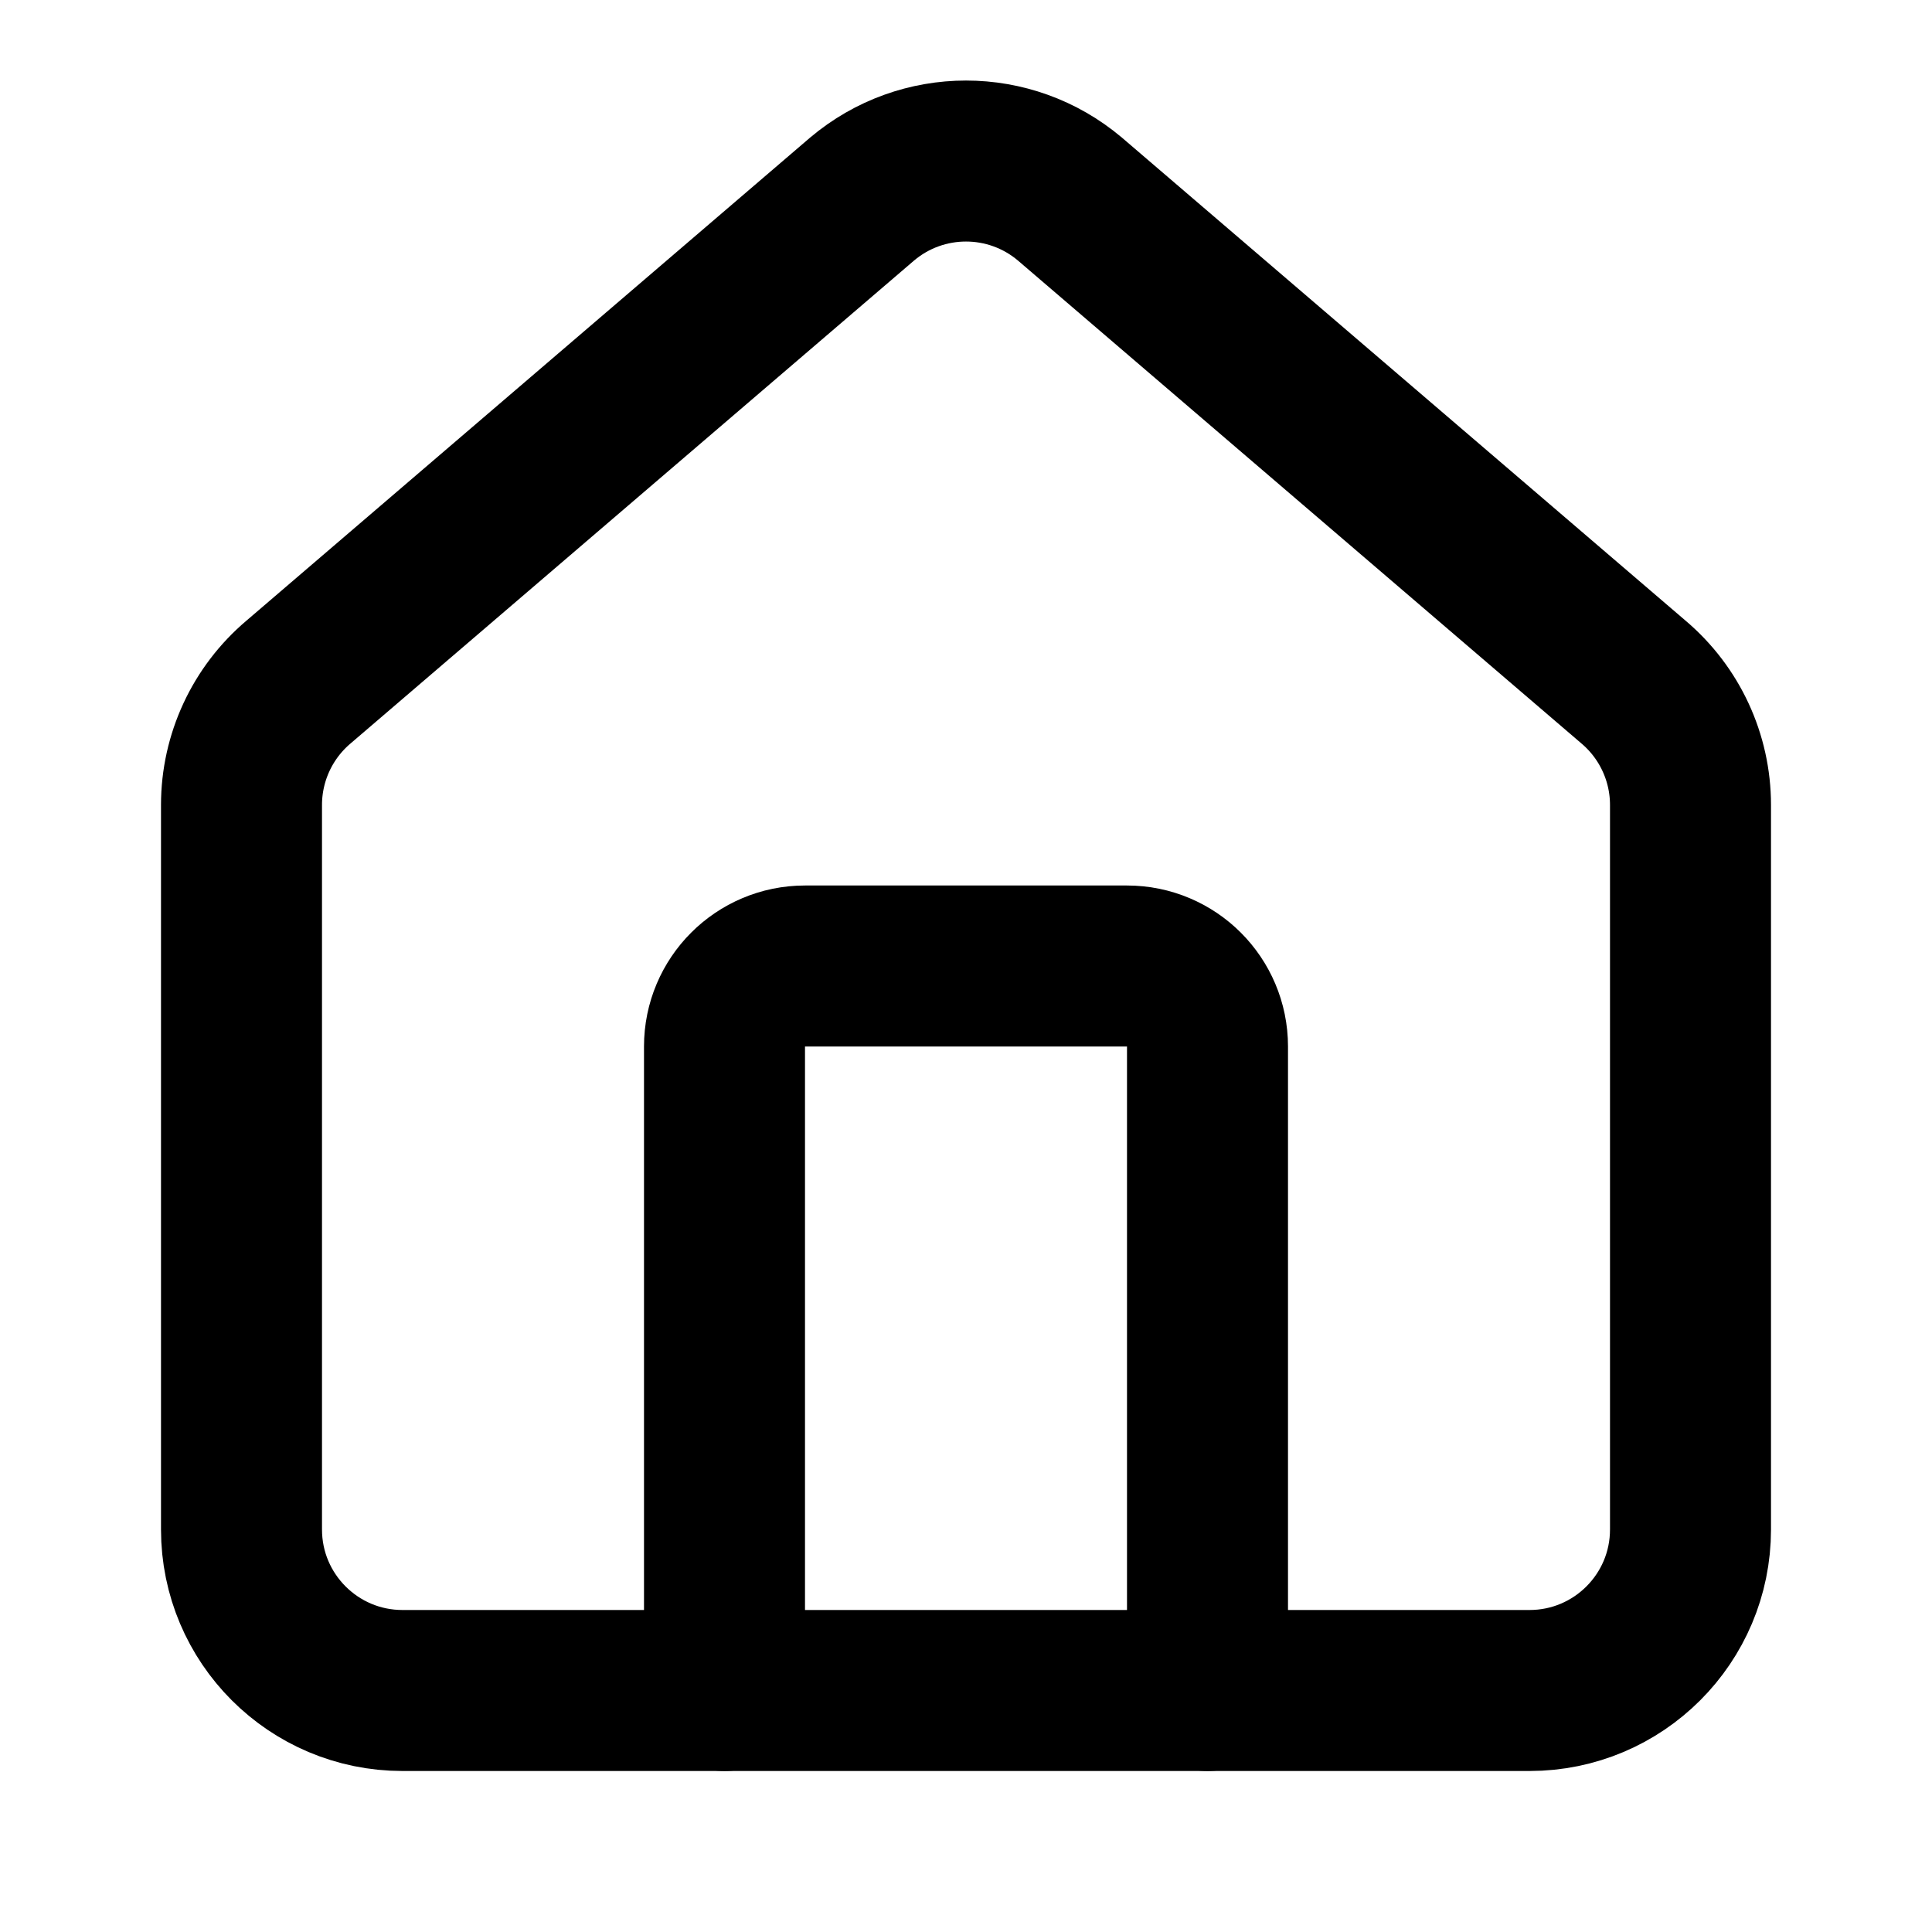
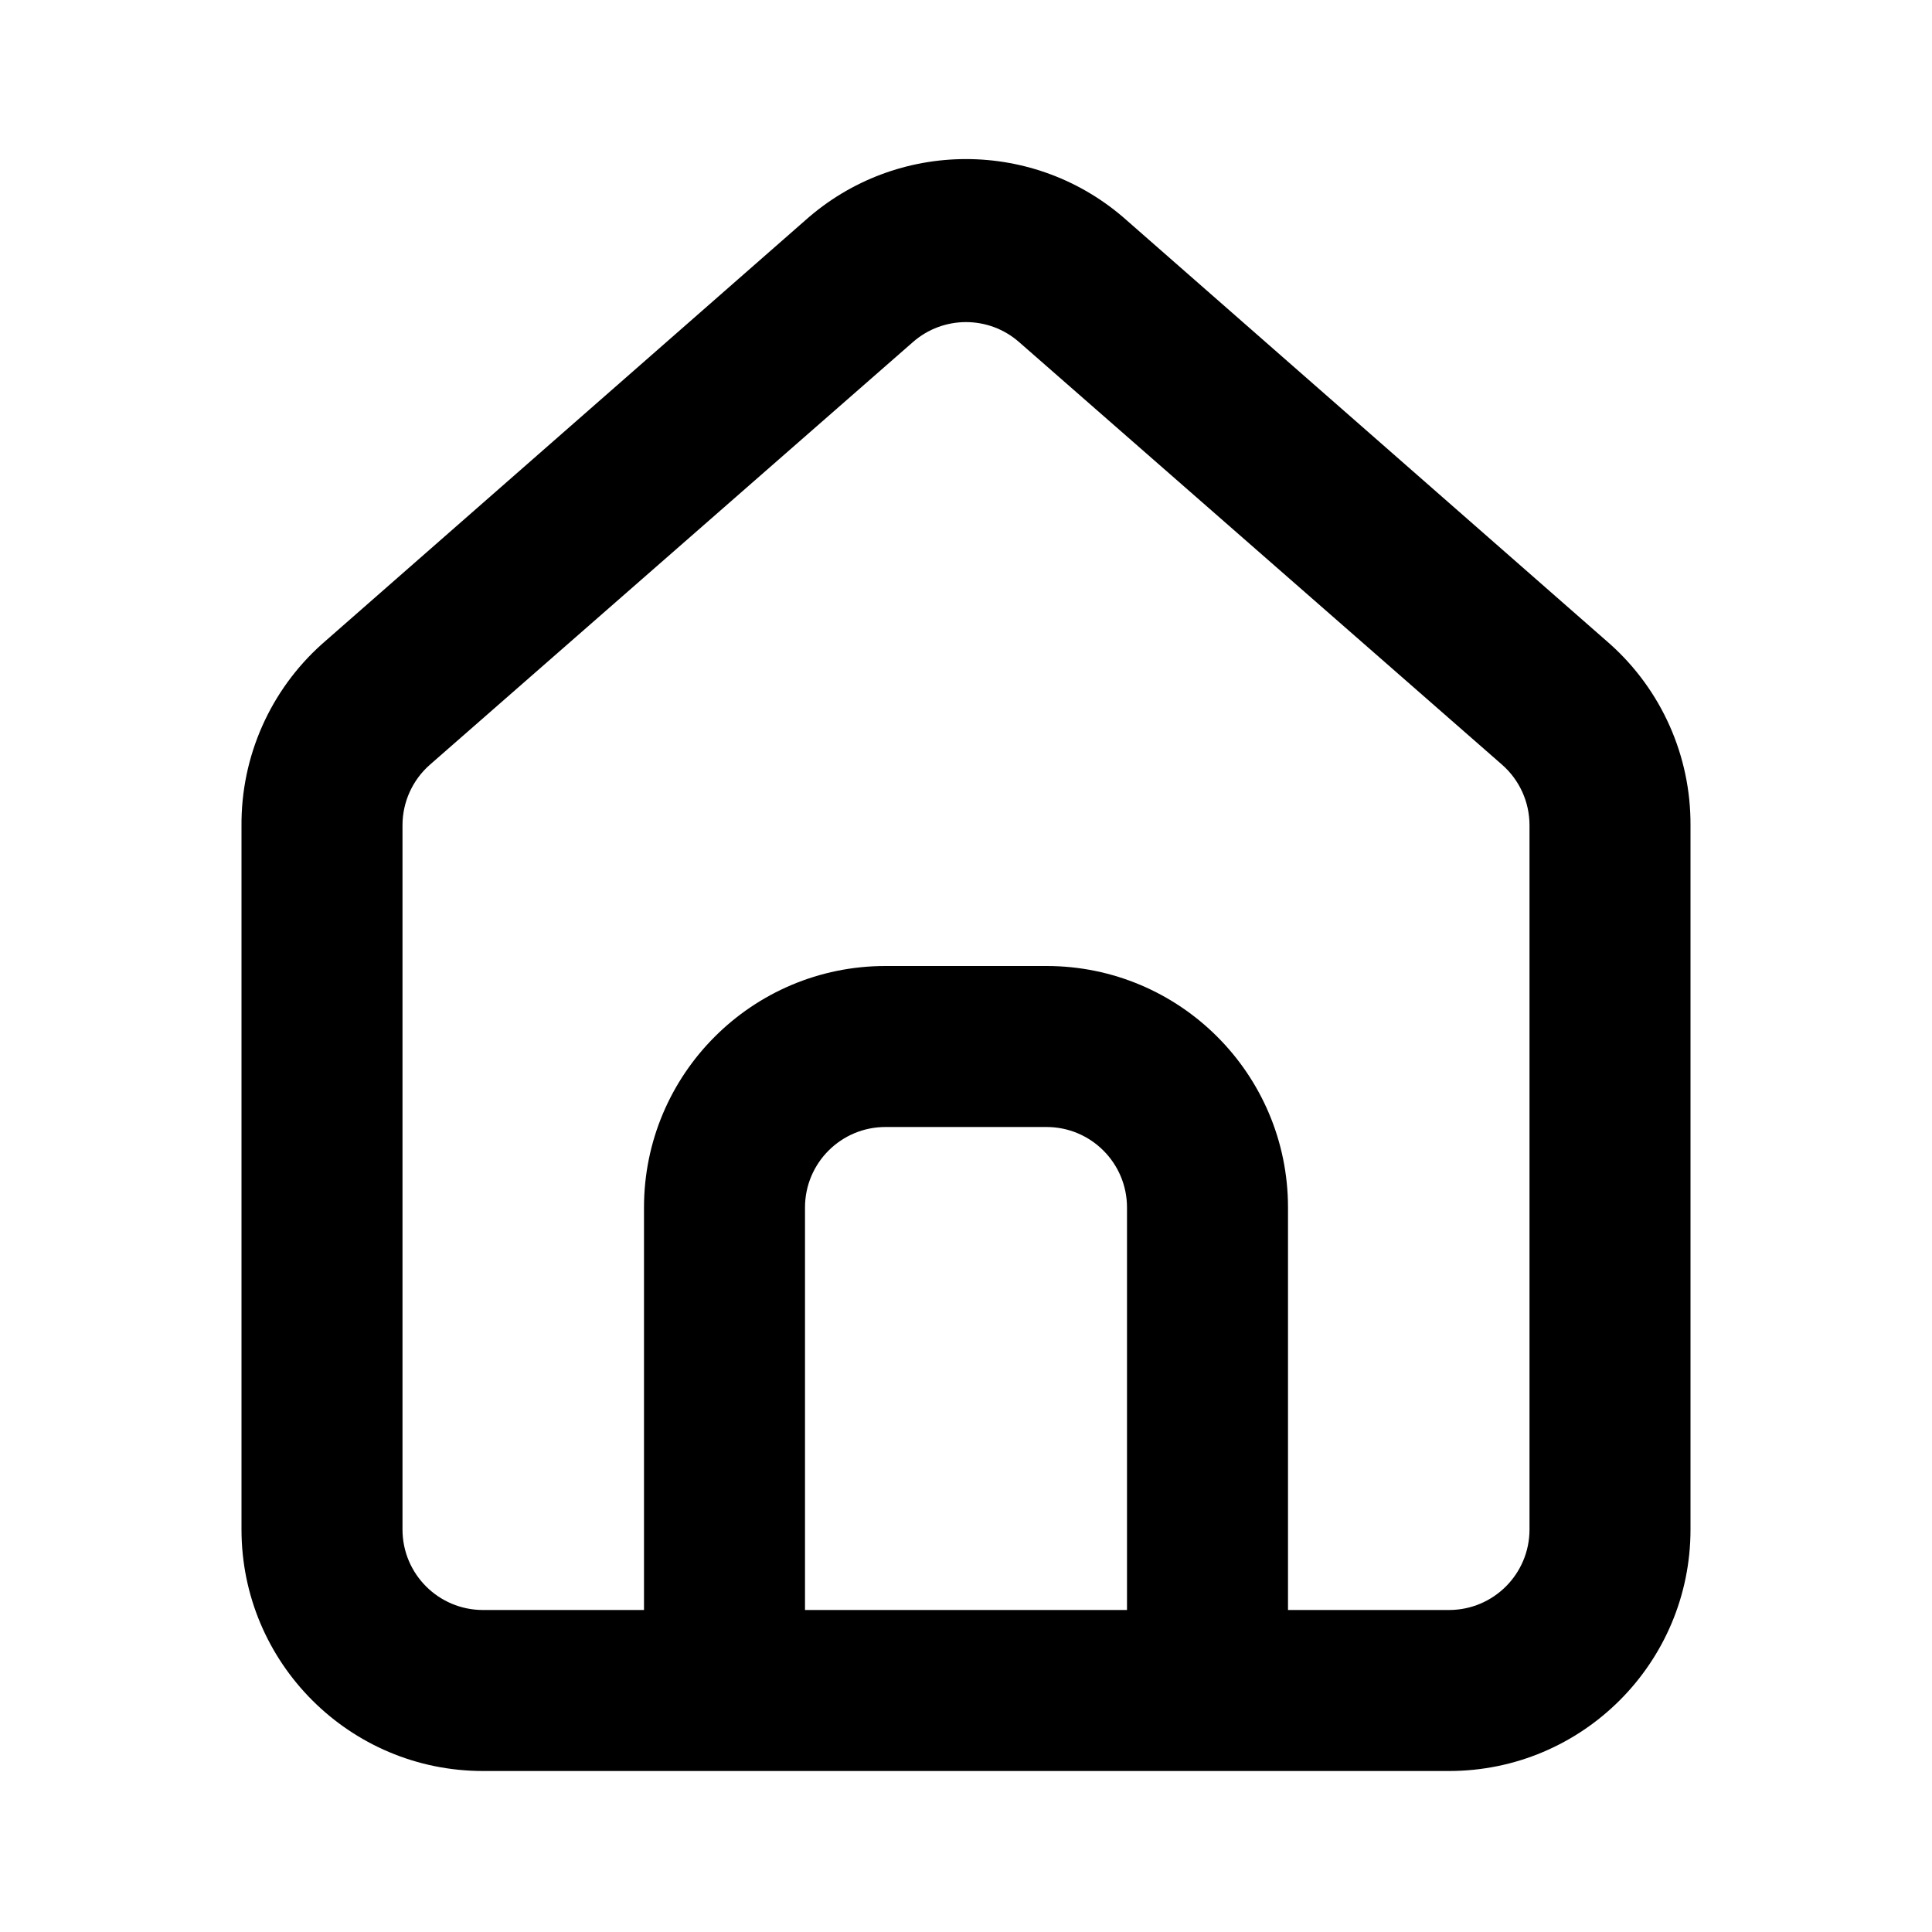
- <svg xmlns="http://www.w3.org/2000/svg" width="24" height="24" viewBox="0 0 24 24" fill="none" stroke="currentColor" stroke-width="2" stroke-linecap="round" stroke-linejoin="round" class="lucide lucide-house">
-   <path d="M15 21v-8a1 1 0 0 0-1-1h-4a1 1 0 0 0-1 1v8" />
-   <path d="M3 10a2 2 0 0 1 .709-1.528l7-5.999a2 2 0 0 1 2.582 0l7 5.999A2 2 0 0 1 21 10v9a2 2 0 0 1-2 2H5a2 2 0 0 1-2-2z" />
+ <svg xmlns="http://www.w3.org/2000/svg" viewBox="0 0 24 24" id="home">
+   <path d="M20,8h0L14,2.74a3,3,0,0,0-4,0L4,8a3,3,0,0,0-1,2.26V19a3,3,0,0,0,3,3H18a3,3,0,0,0,3-3V10.25A3,3,0,0,0,20,8ZM14,20H10V15a1,1,0,0,1,1-1h2a1,1,0,0,1,1,1Zm5-1a1,1,0,0,1-1,1H16V15a3,3,0,0,0-3-3H11a3,3,0,0,0-3,3v5H6a1,1,0,0,1-1-1V10.25a1,1,0,0,1,.34-.75l6-5.25a1,1,0,0,1,1.32,0l6,5.25a1,1,0,0,1,.34.75Z" />
</svg>
